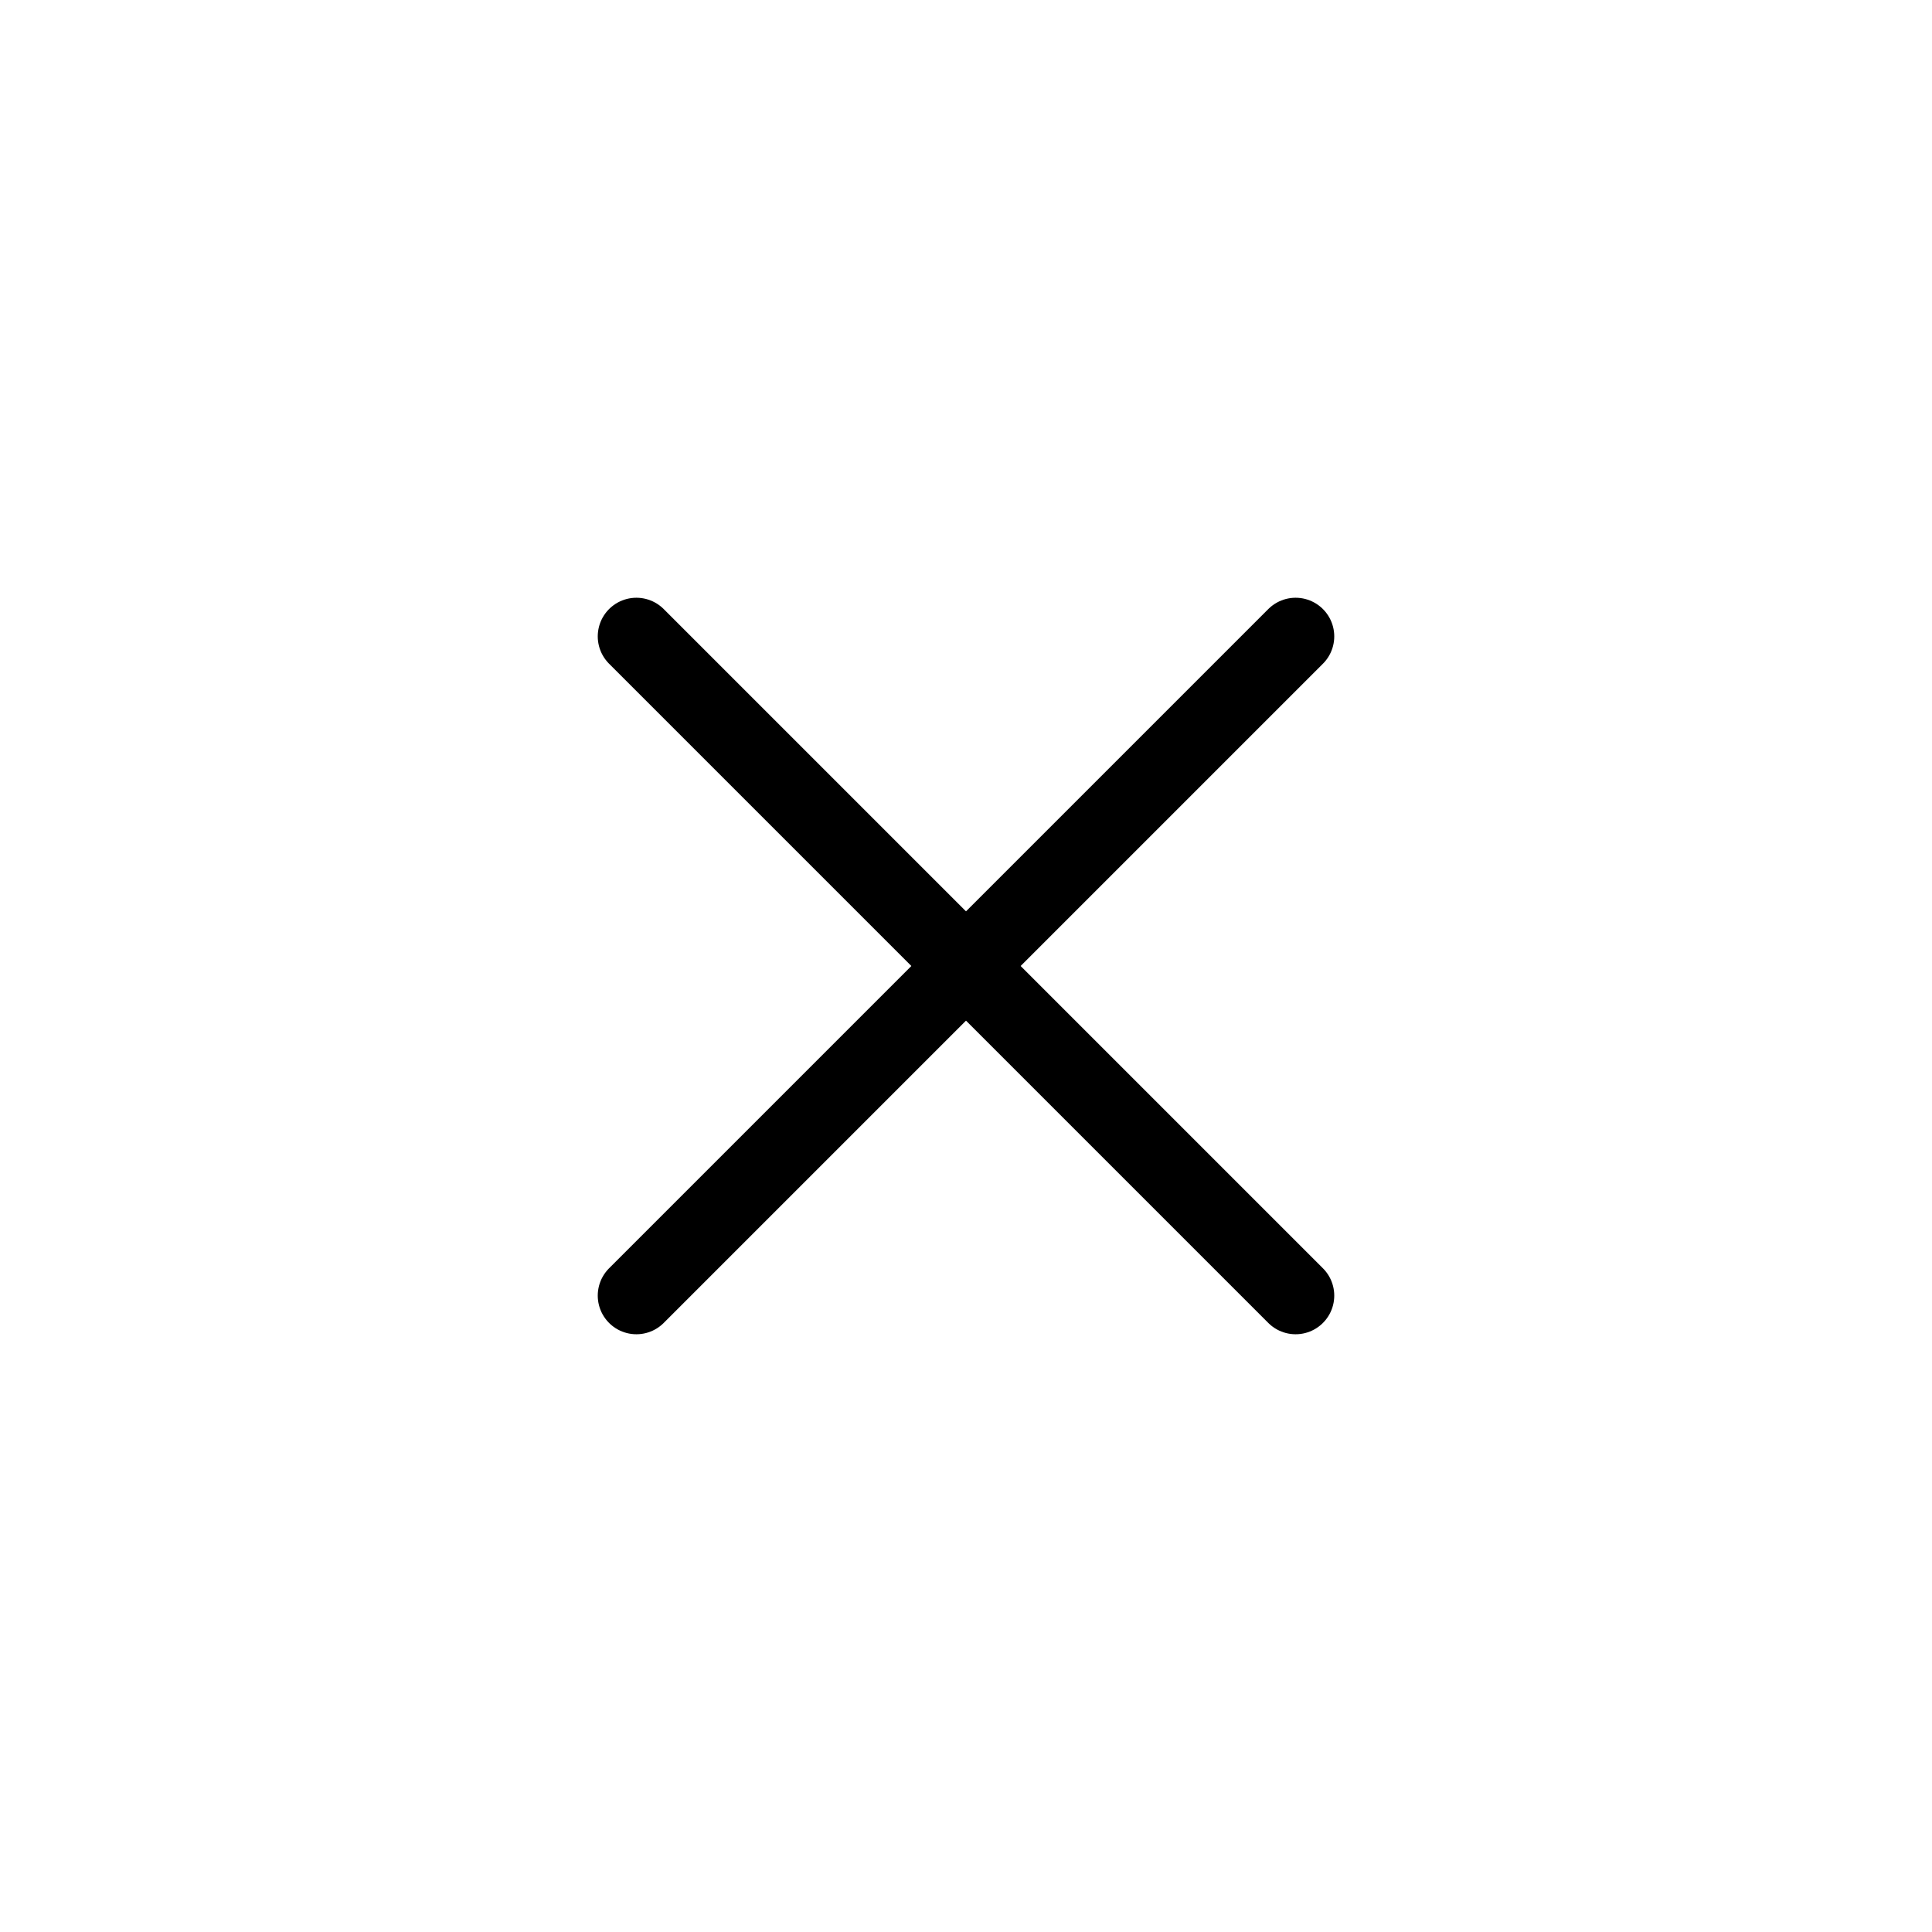
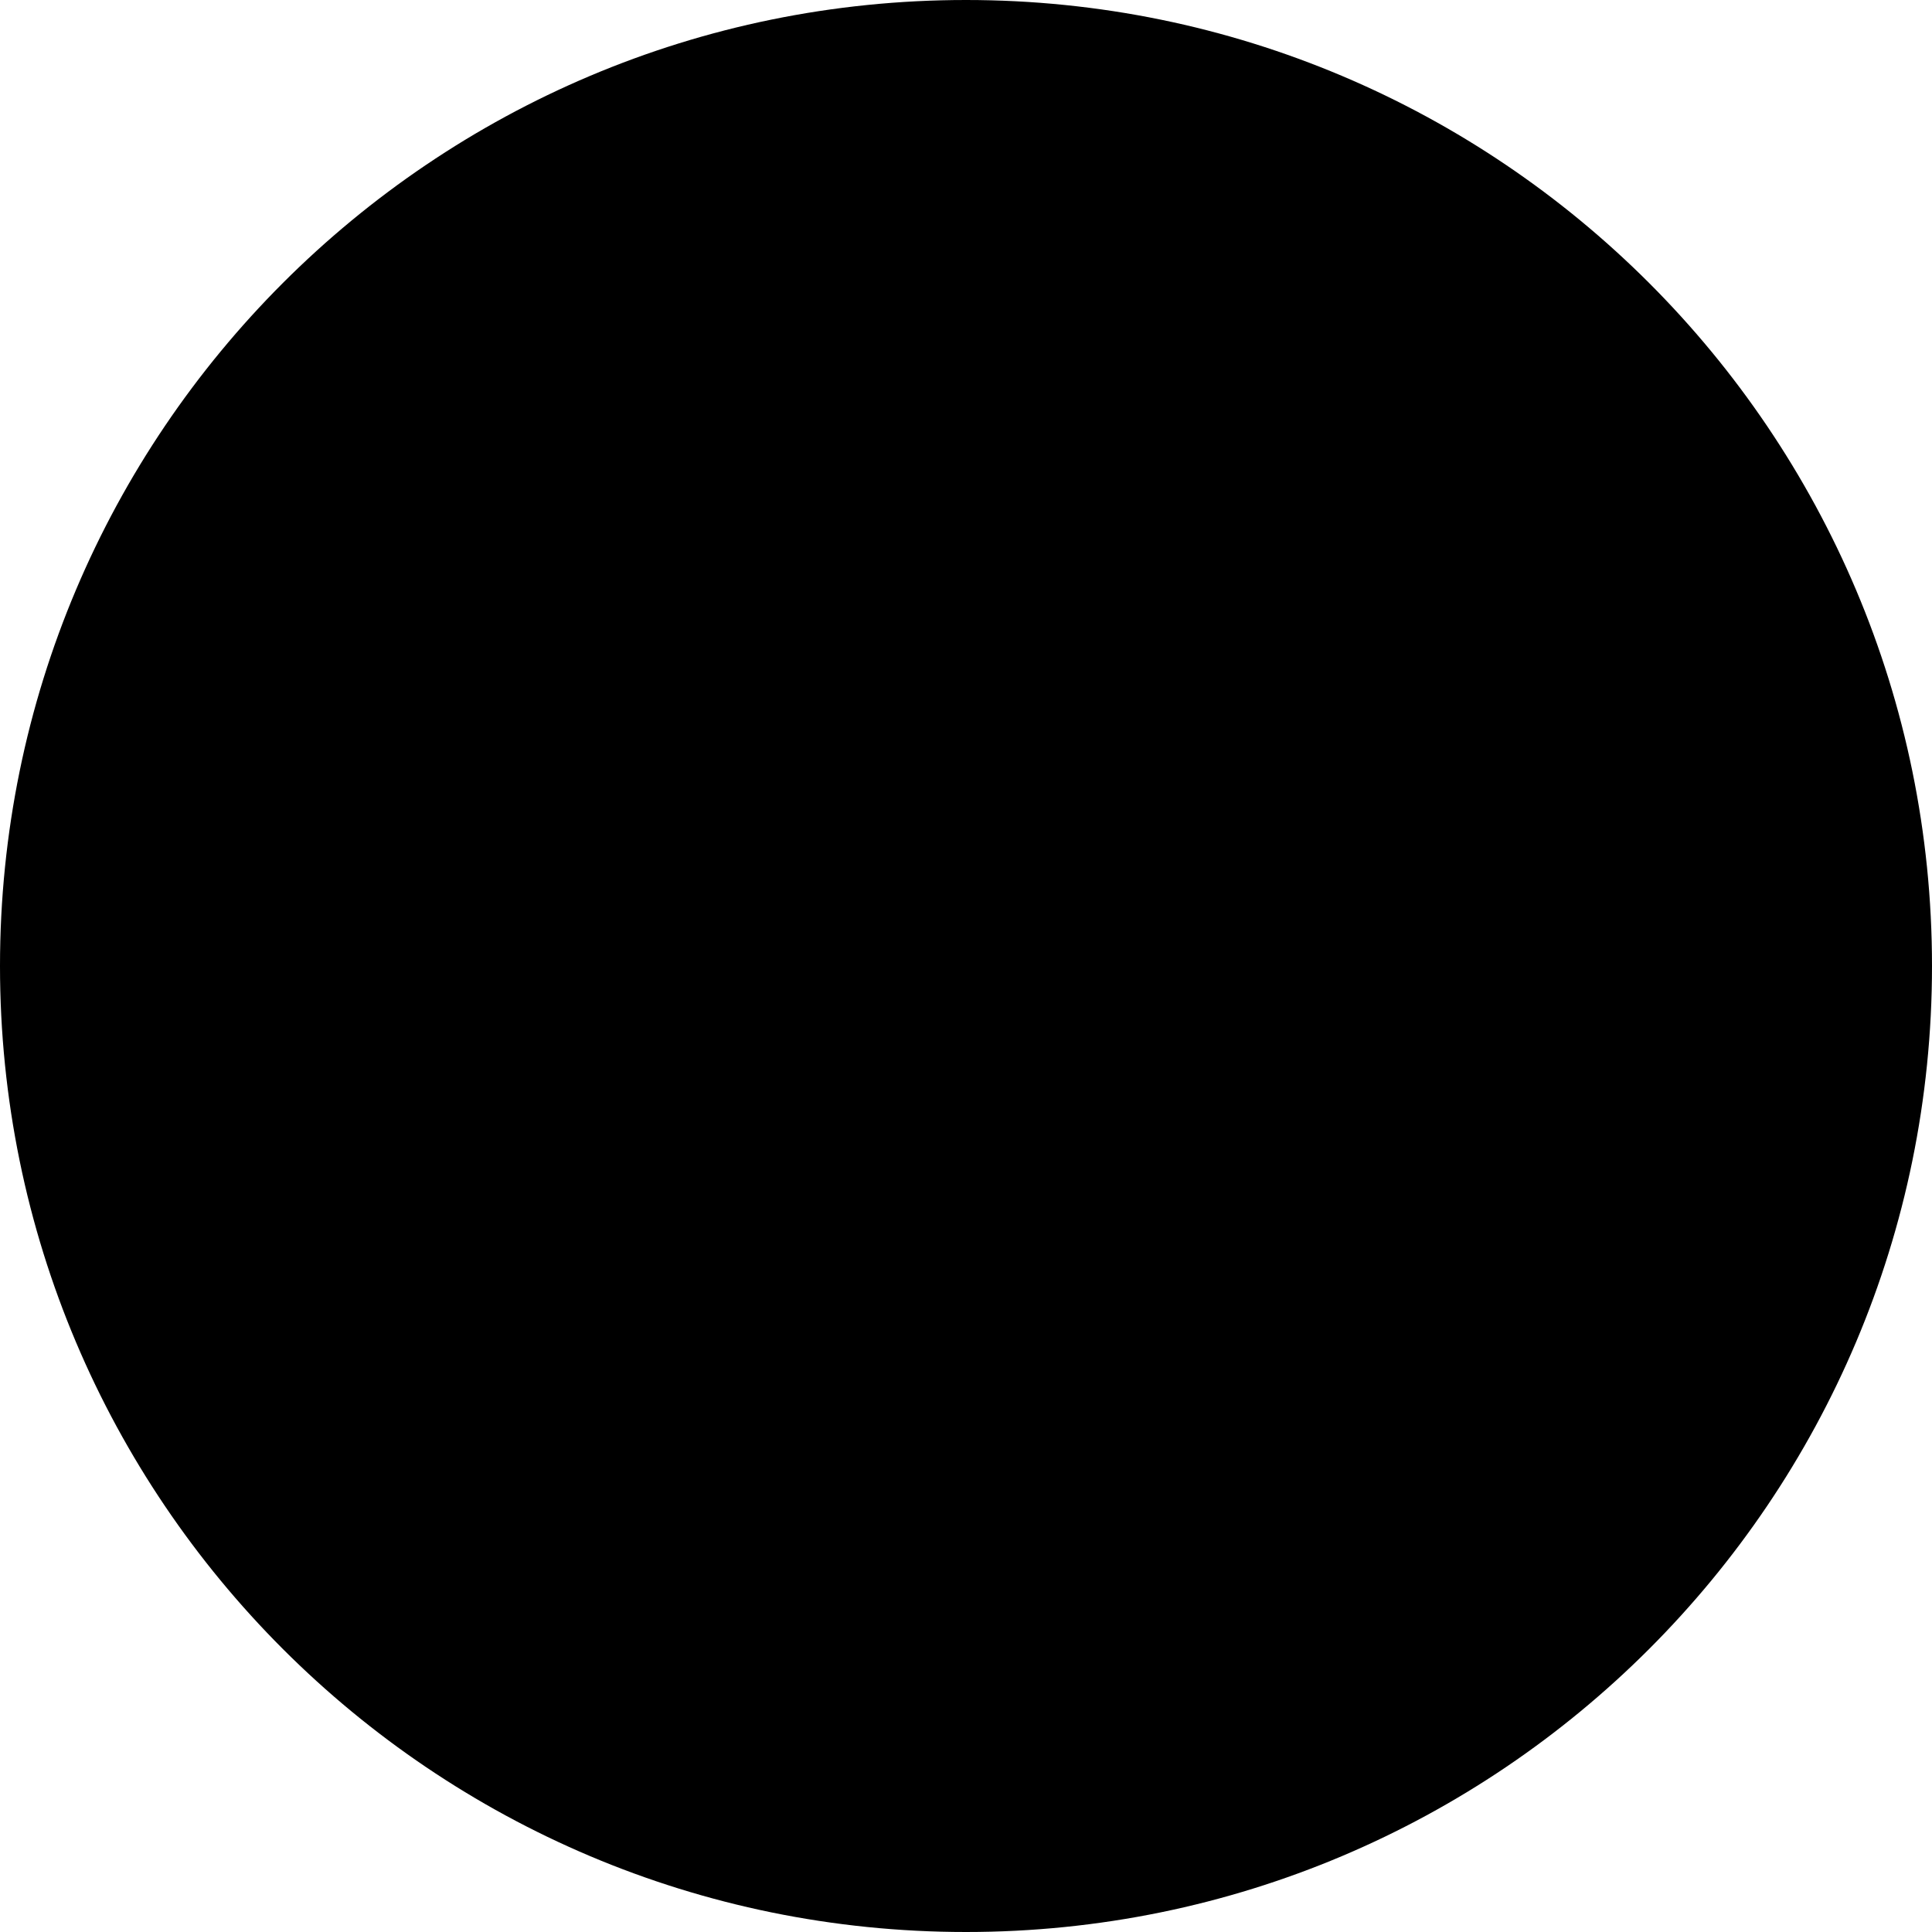
<svg xmlns="http://www.w3.org/2000/svg" width="100%" height="100%" viewBox="0 0 150 150" version="1.1" xml:space="preserve" fill-rule="evenodd" clip-rule="evenodd" stroke-linecap="round" stroke-linejoin="round" stroke-miterlimit="1.5">
  <g>
-     <circle class="icon-bg" cx="75" cy="75" r="75" fill="none" />
+     <circle class="icon-bg" cx="75" cy="75" r="75" />
    <g>
      <path d="M100.591,49.409L49.409,100.591" fill="none" stroke="currentColor" stroke-width="6" />
      <path d="M100.591,100.591L49.409,49.409" fill="none" stroke="currentColor" stroke-width="6" />
    </g>
  </g>
</svg>
